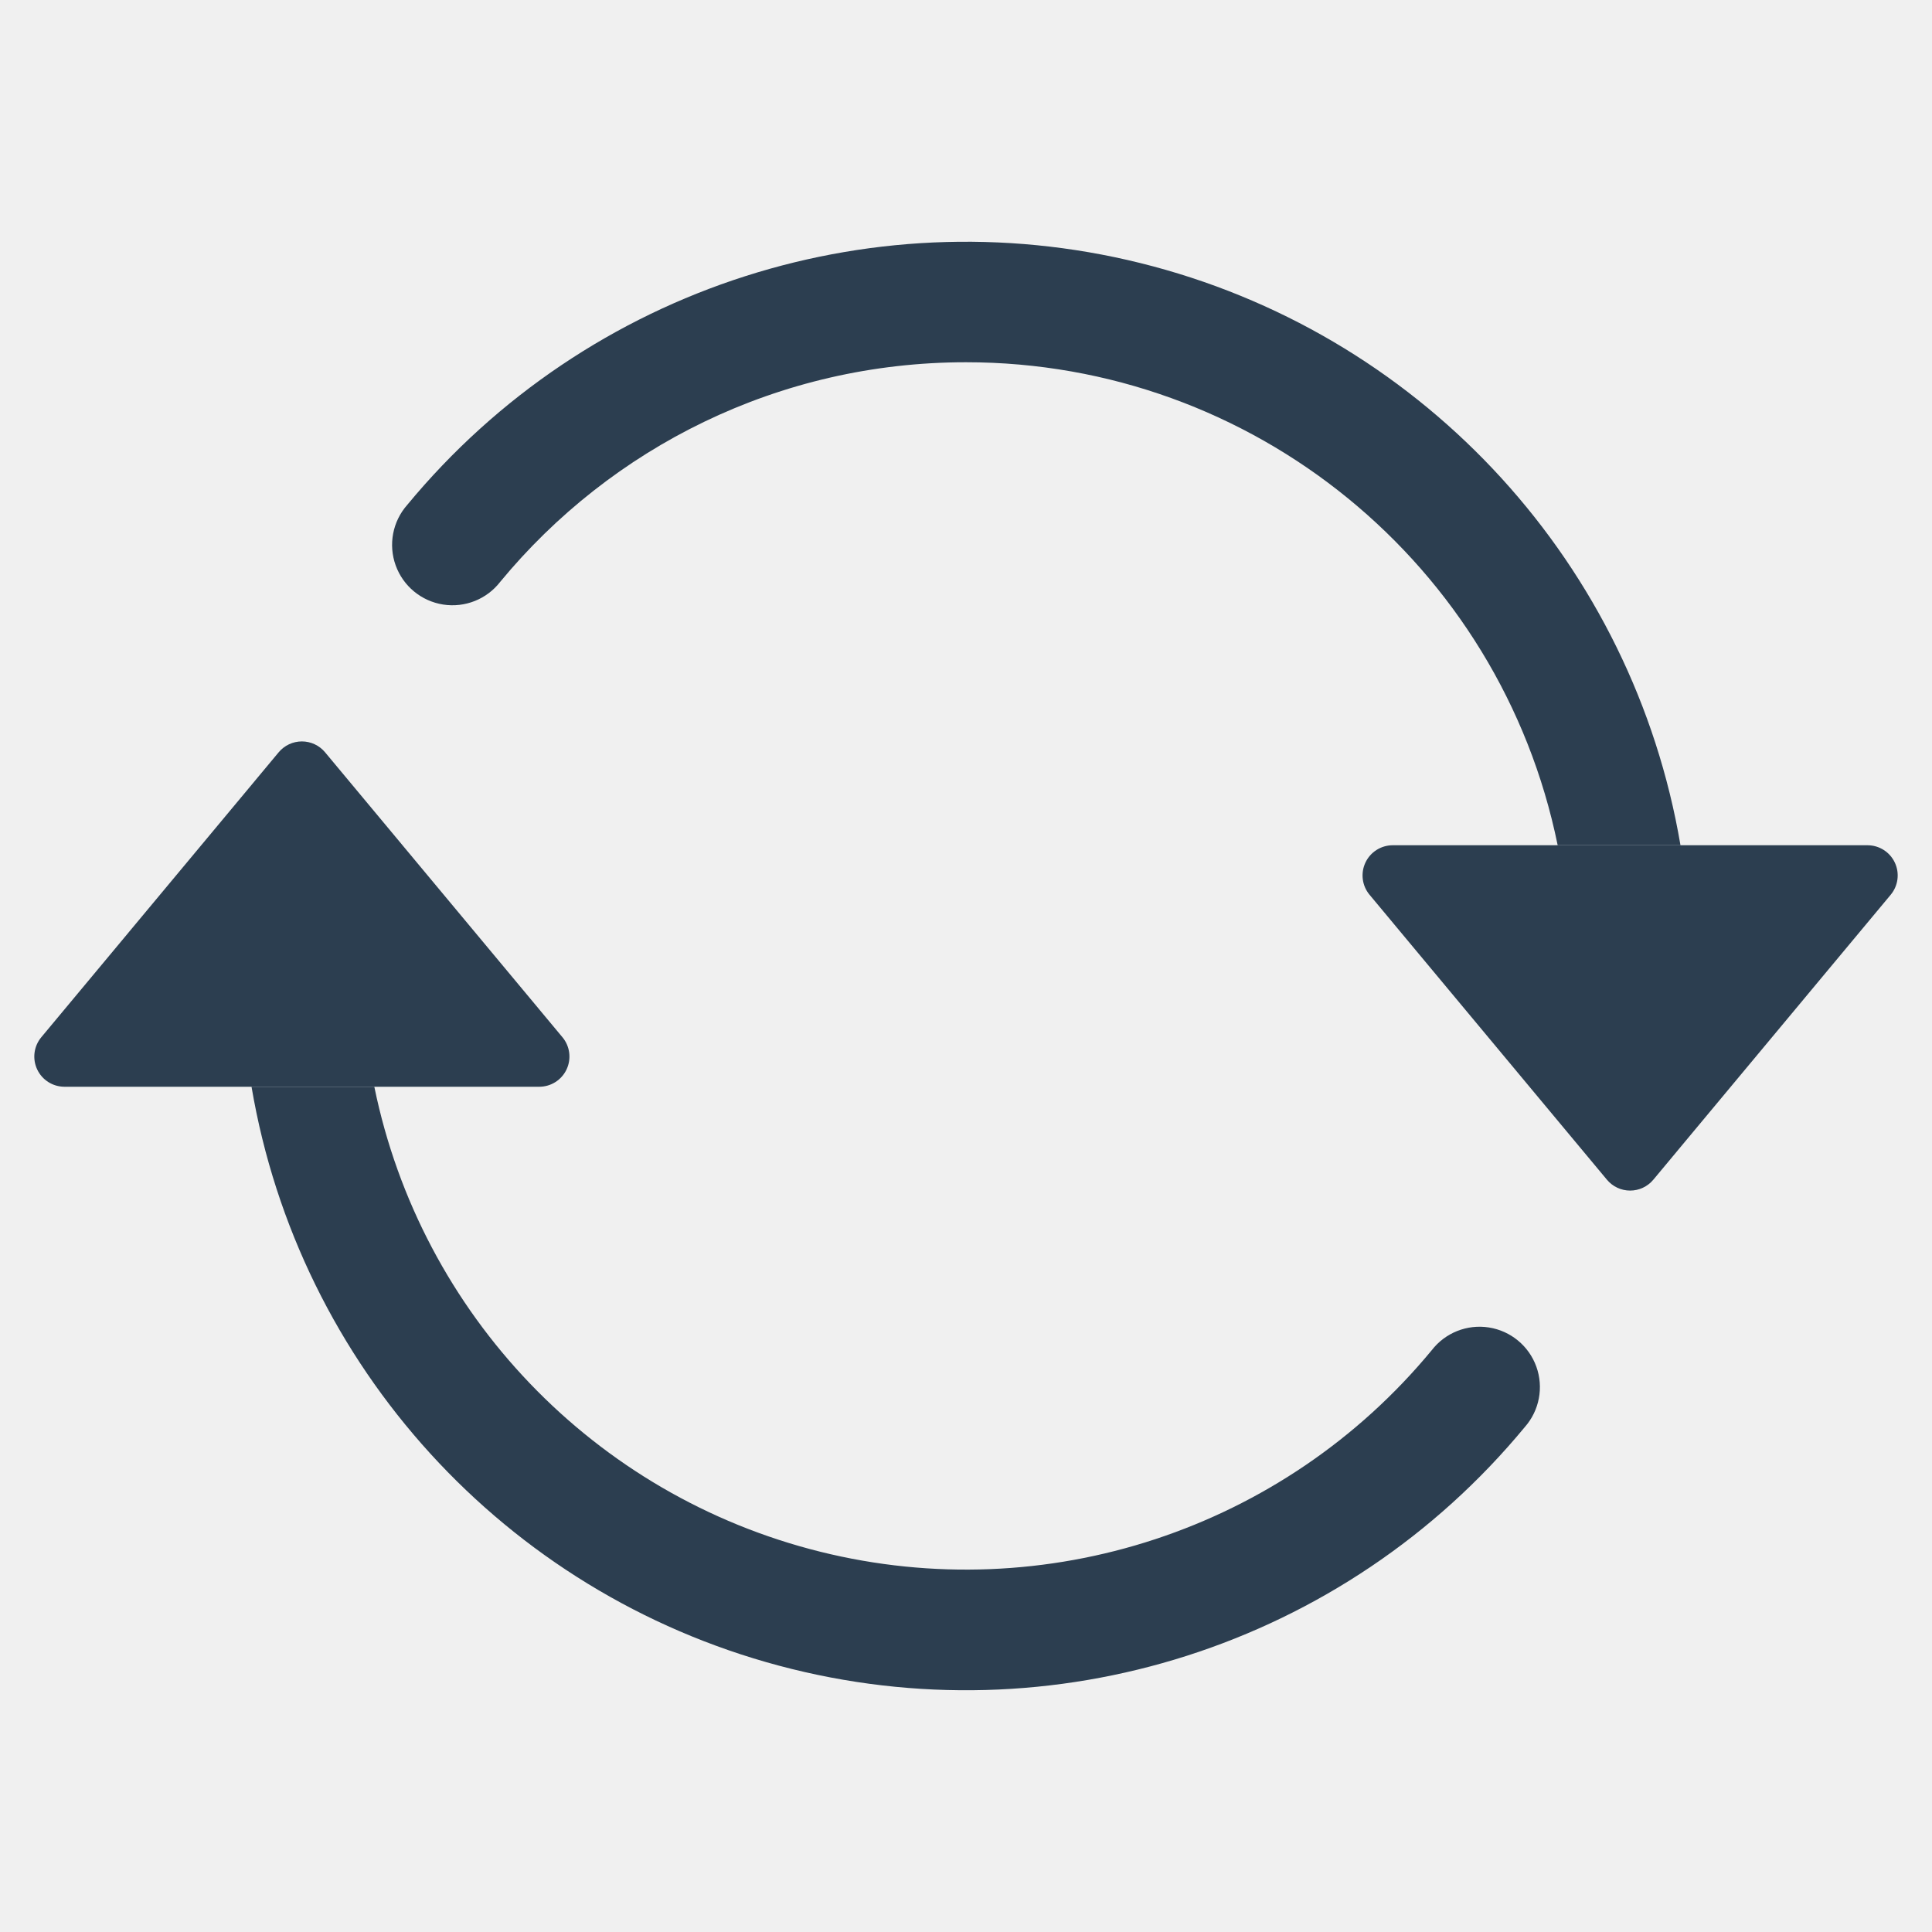
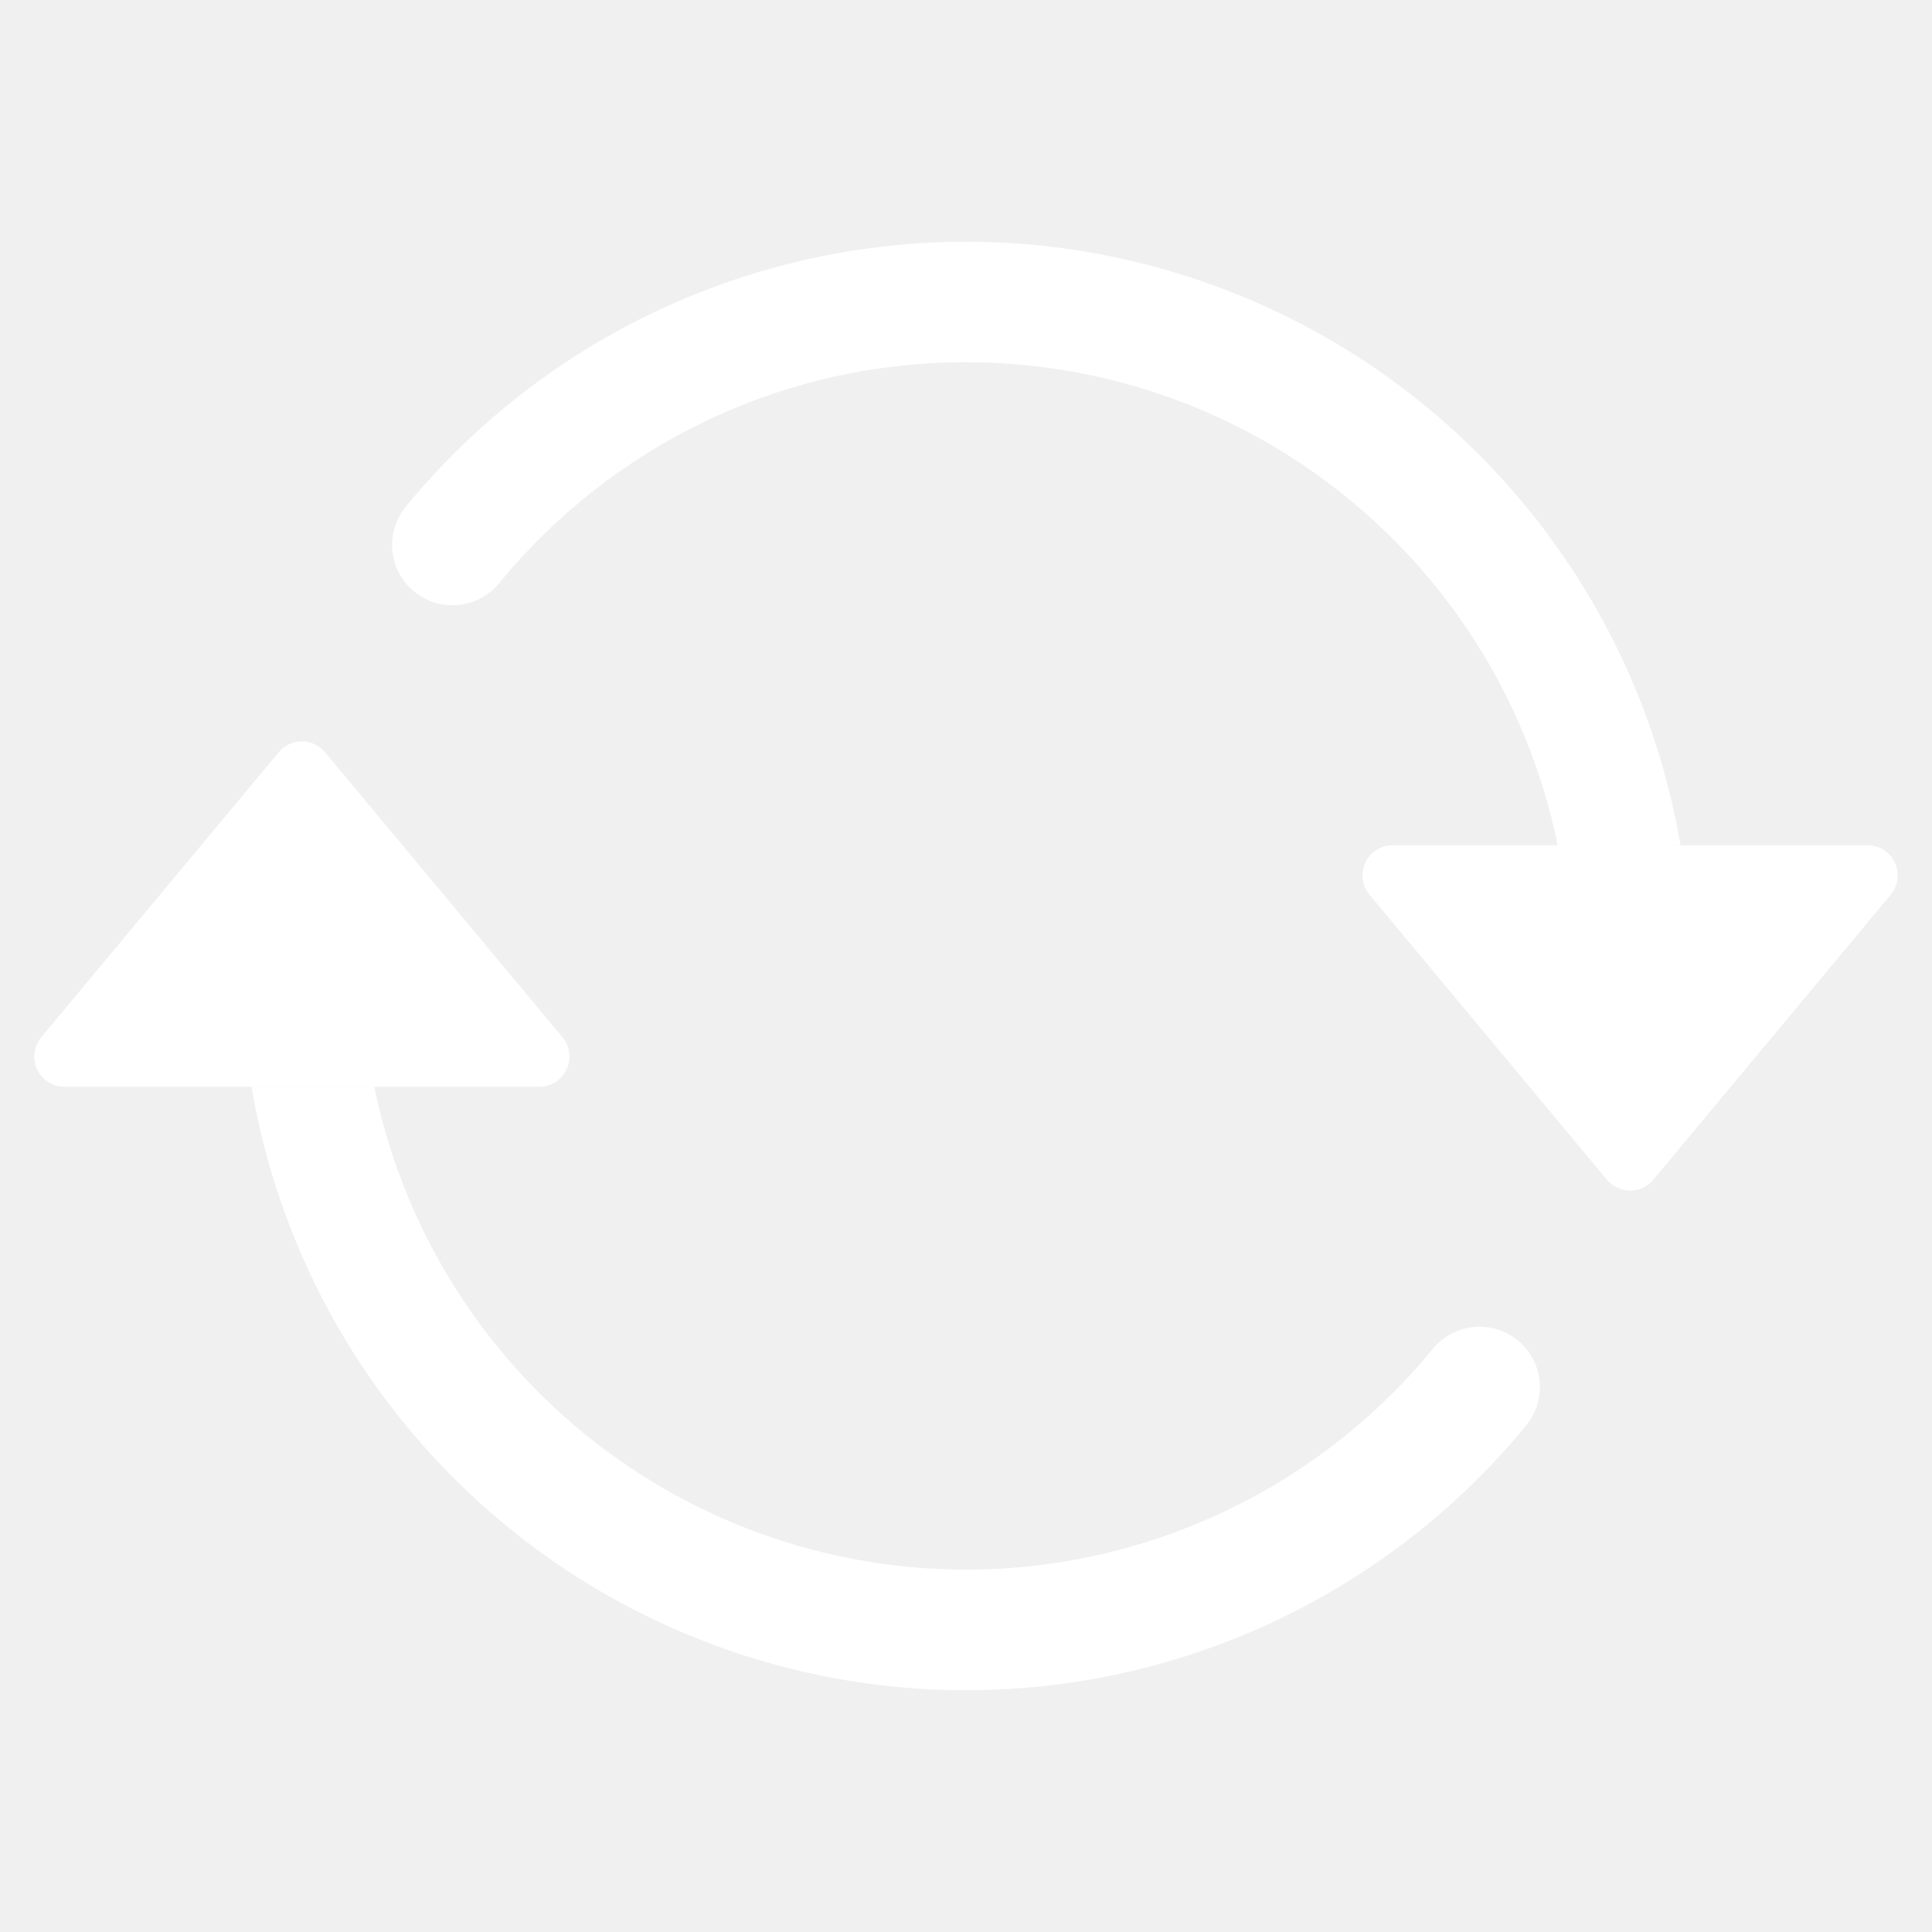
- <svg xmlns="http://www.w3.org/2000/svg" width="16" height="16" fill="#2c3e50" class="bi bi-arrow-repeat" viewBox="0 0 16 16">
+ <svg xmlns="http://www.w3.org/2000/svg" width="16" height="16" fill="#fff" class="bi bi-arrow-repeat" viewBox="0 0 16 16">
  <path d="M11.534 7h3.932a.25.25 0 0 1 .192.41l-1.966 2.36a.25.25 0 0 1-.384 0l-1.966-2.36a.25.25 0 0 1 .192-.41m-11 2h3.932a.25.25 0 0 0 .192-.41L2.692 6.23a.25.25 0 0 0-.384 0L.342 8.59A.25.25 0 0 0 .534 9" />
  <path fill-rule="evenodd" d="M8 3c-1.552 0-2.94.707-3.857 1.818a.5.5 0 1 1-.771-.636A6.002 6.002 0 0 1 13.917 7H12.9A5 5 0 0 0 8 3M3.1 9a5.002 5.002 0 0 0 8.757 2.182.5.5 0 1 1 .771.636A6.002 6.002 0 0 1 2.083 9z" />
</svg>
